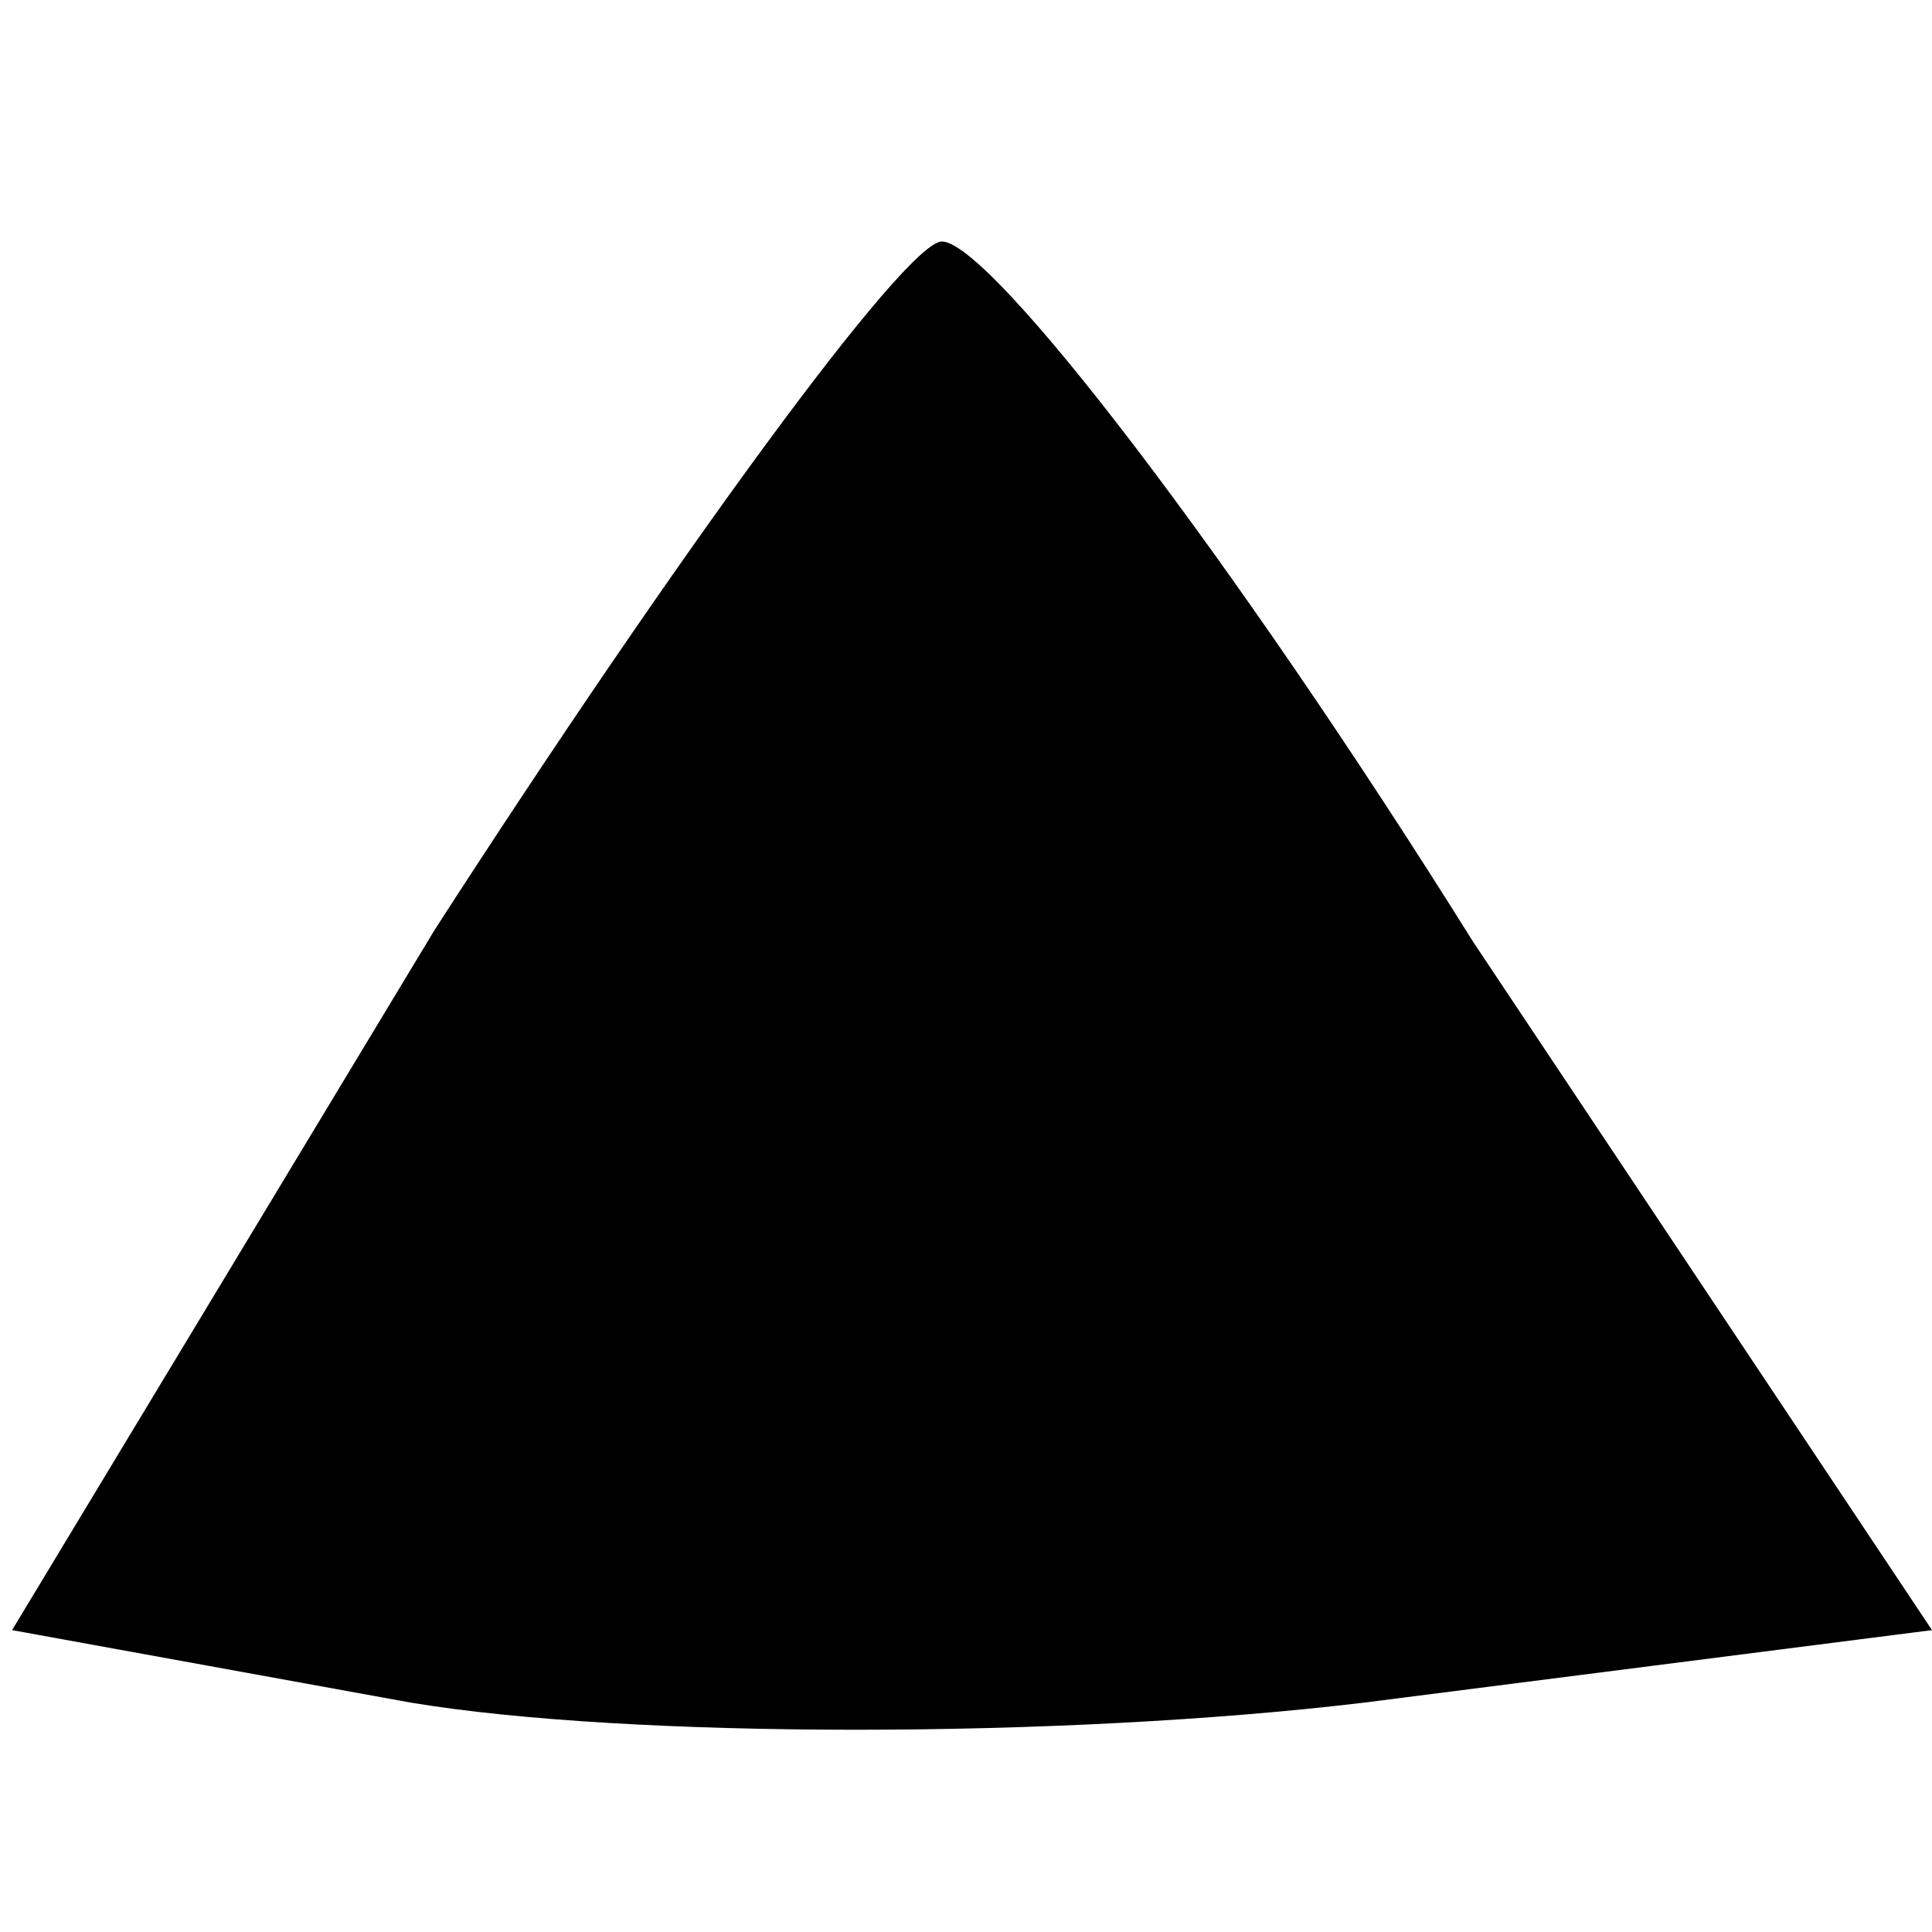
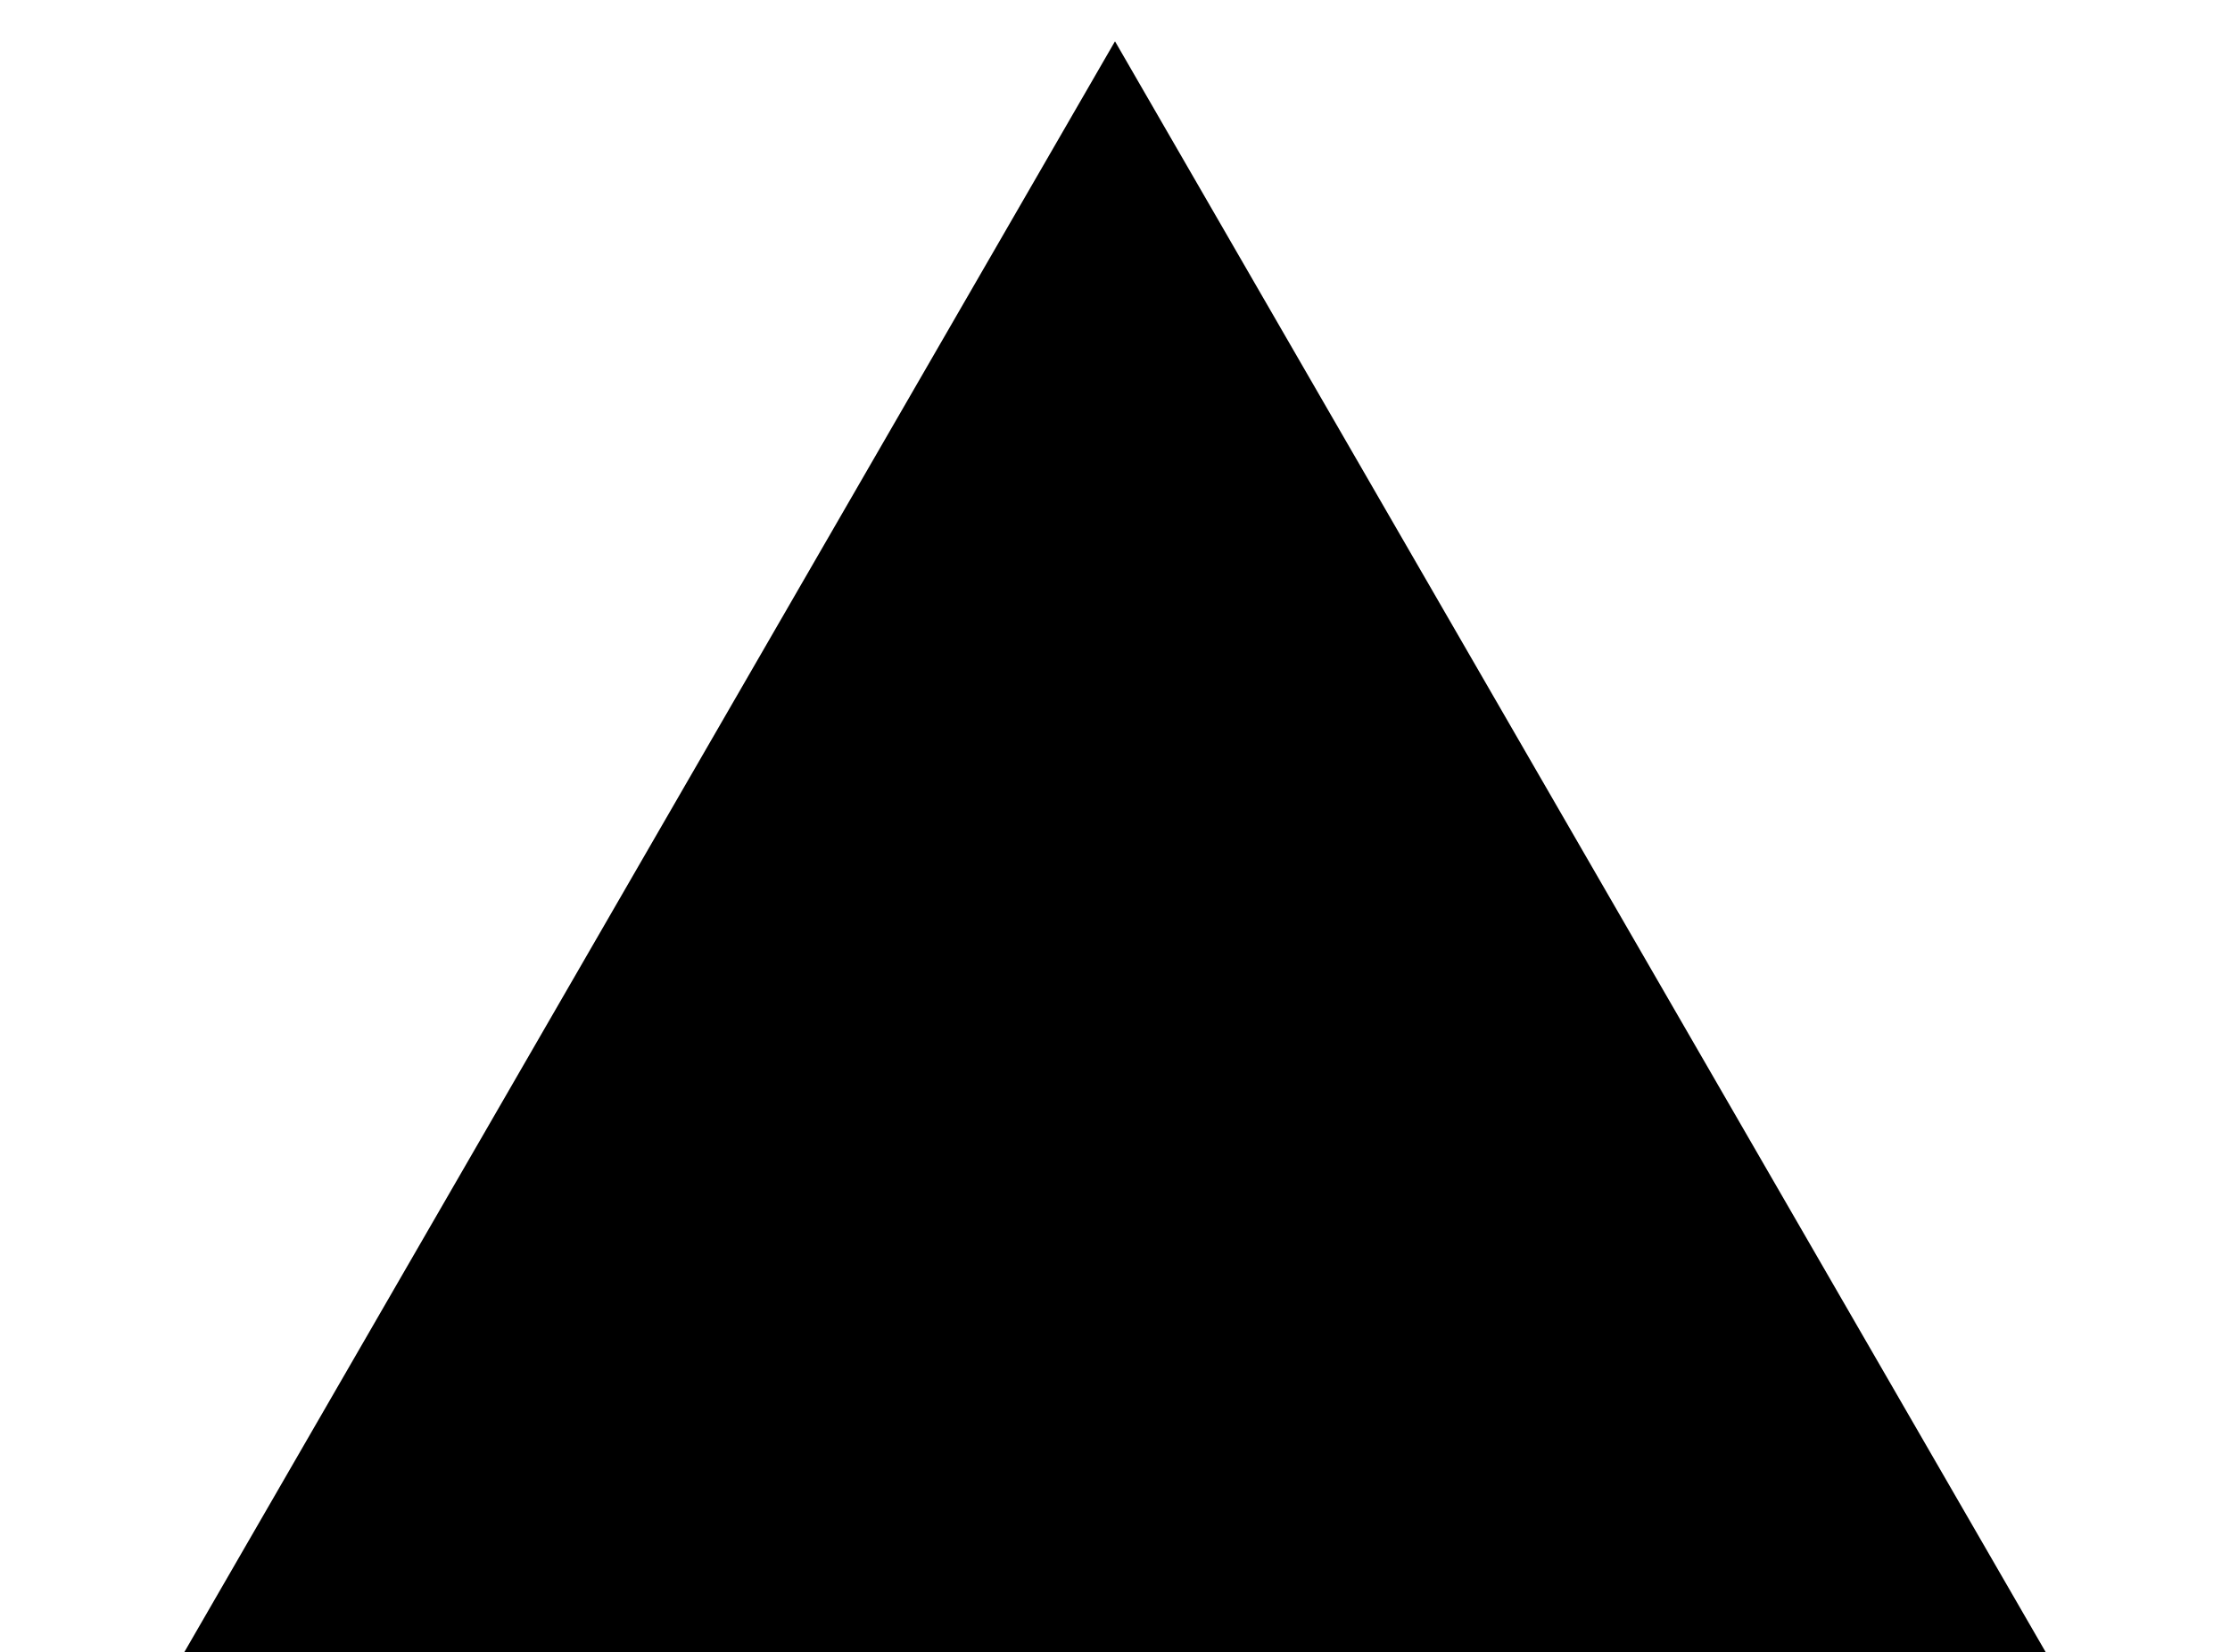
- <svg xmlns="http://www.w3.org/2000/svg" id="pyramiddiscussion" version="1.0" width="100%" height="100%" viewBox="0 0 16 16" preserveAspectRatio="xMidYMid">
-   <g class="SVGChild" transform="translate(0,16) scale(0.1,-0.1)" fill="currentColor" stroke="none">
-     <path d="M36 83 l-35 -58 33 -6 c18 -3 54 -3 79 0 l47 6 -38 57 c-20 32 -40 58 -44 58 -3 0 -22 -26 -42 -57z" />
-   </g>
+ <svg xmlns="http://www.w3.org/2000/svg" width="100%" height="100%" viewBox="0 0 270 200" id="pyramiddiscussion">
+   <defs id="defs8" />
+   <path fill="currentColor" d="M 265,230 5,230 135,5" id="path4" />
</svg>
